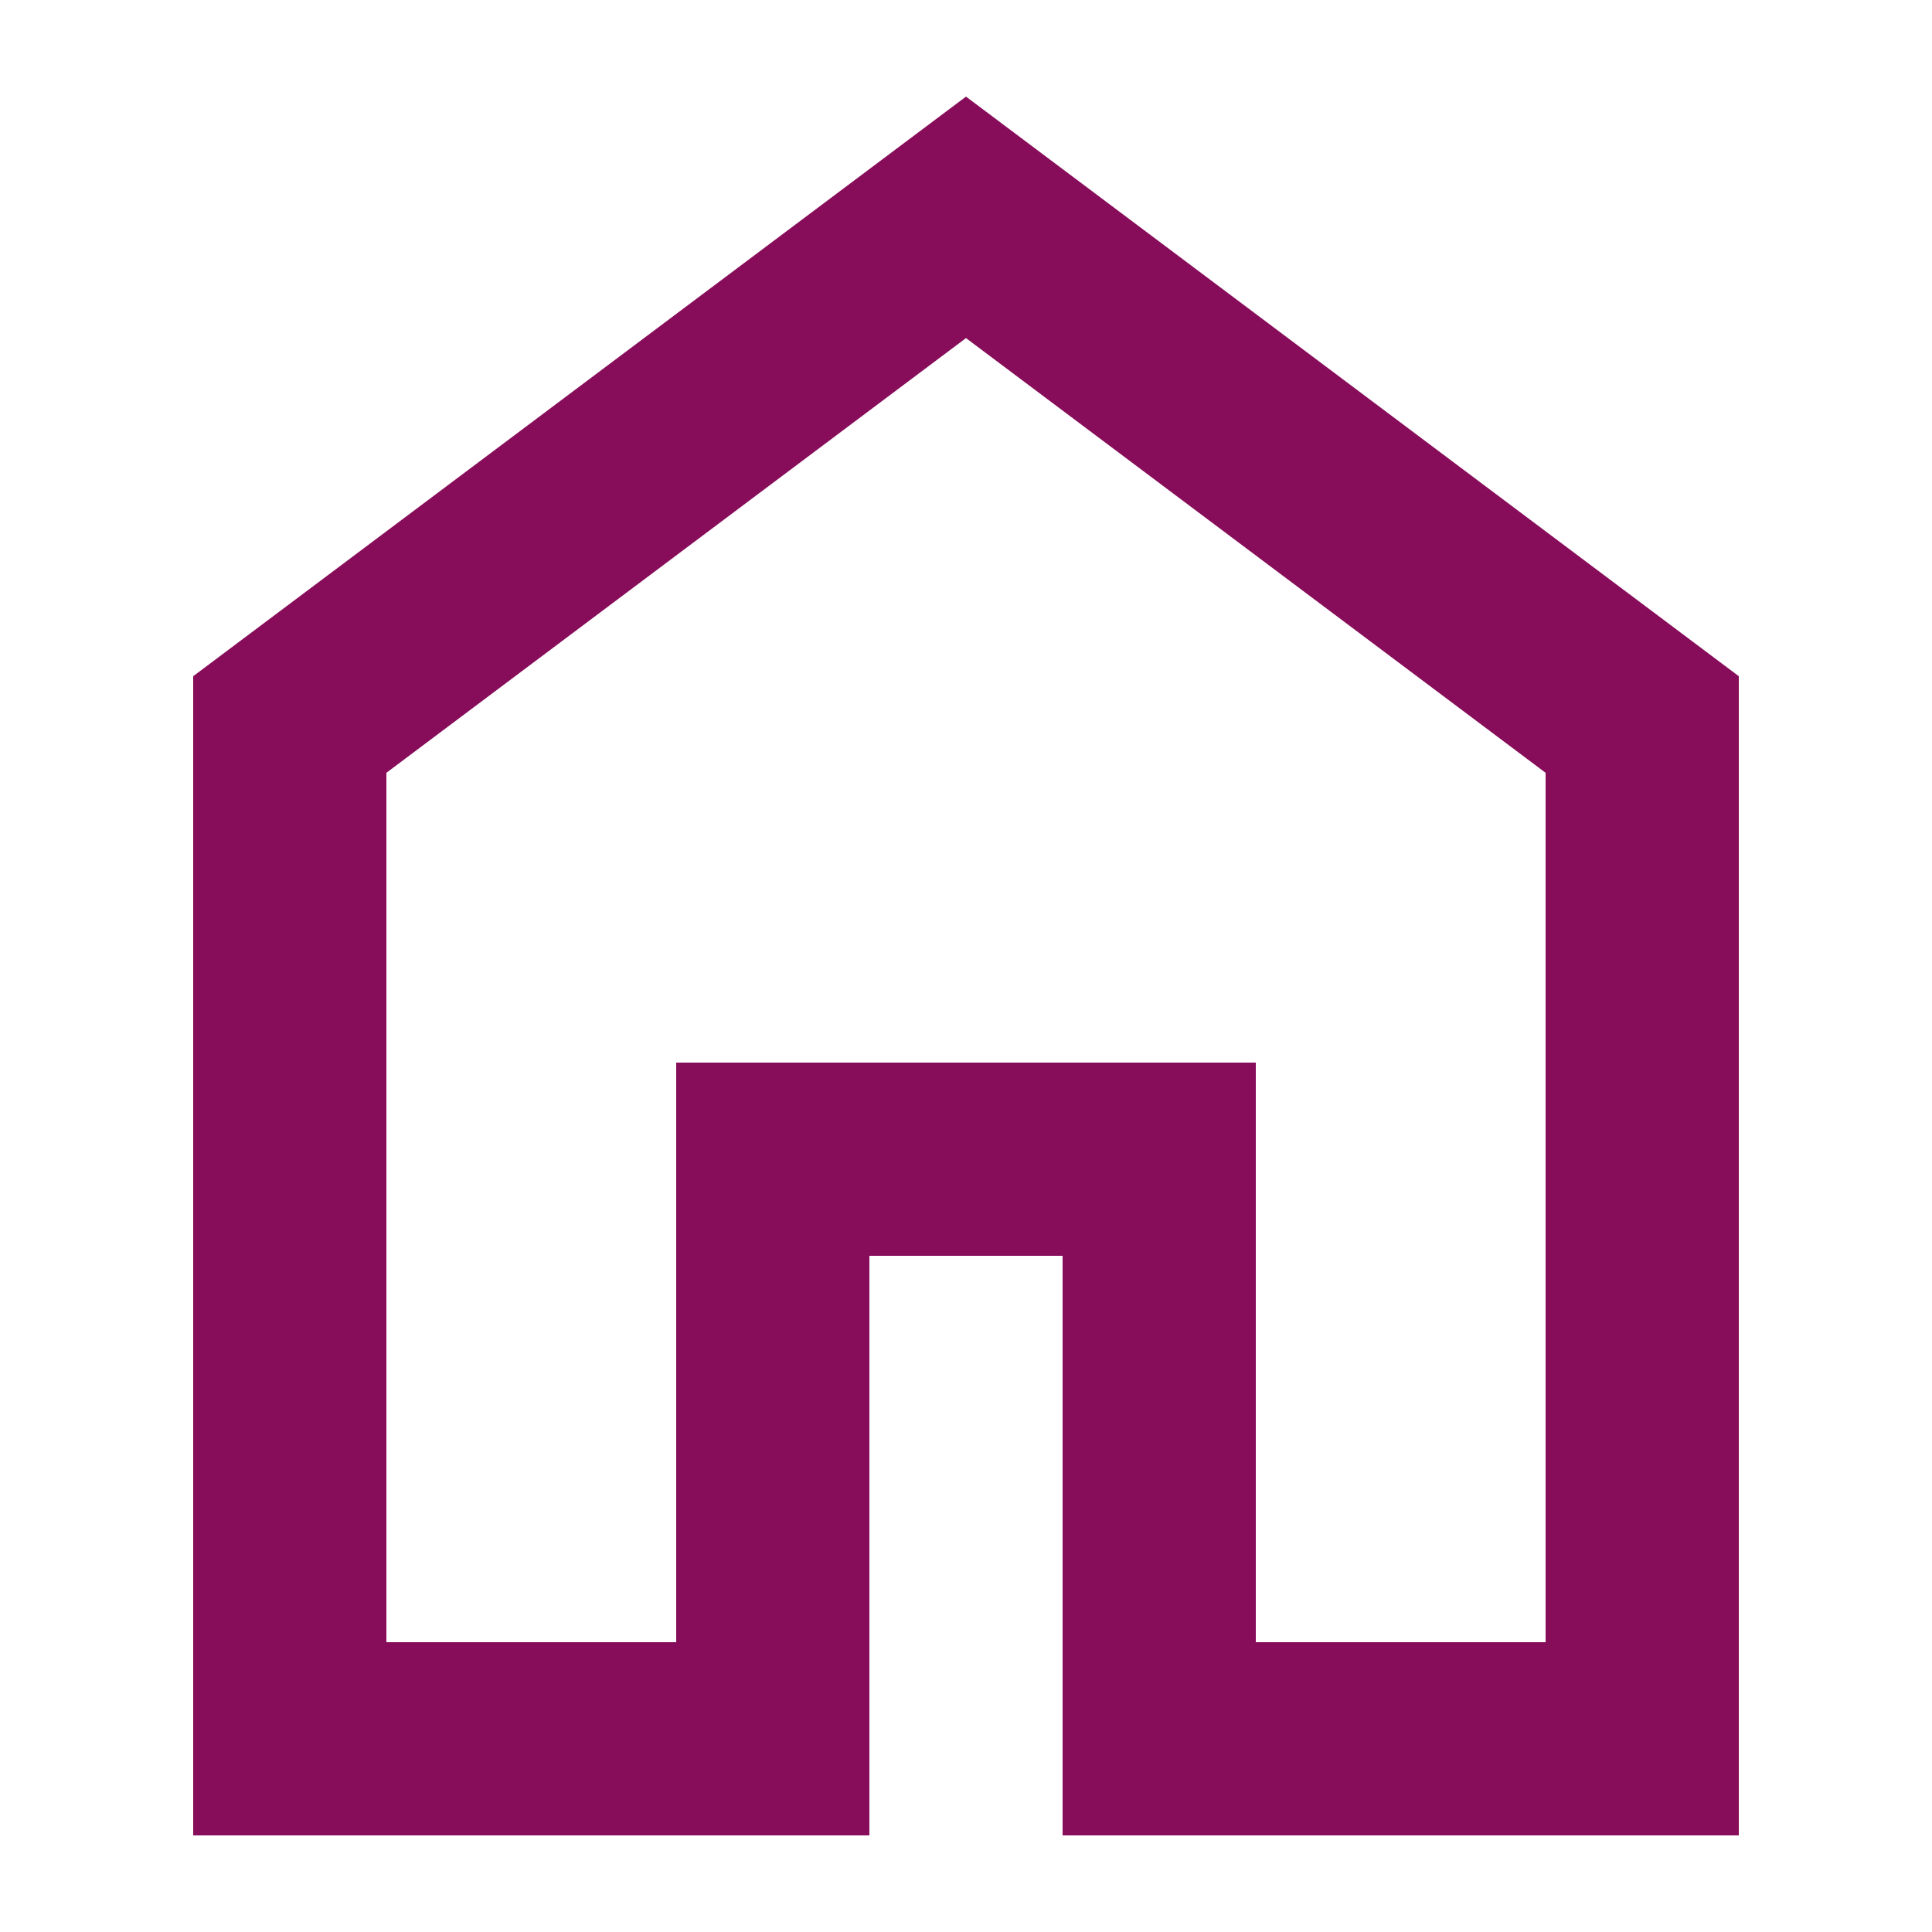
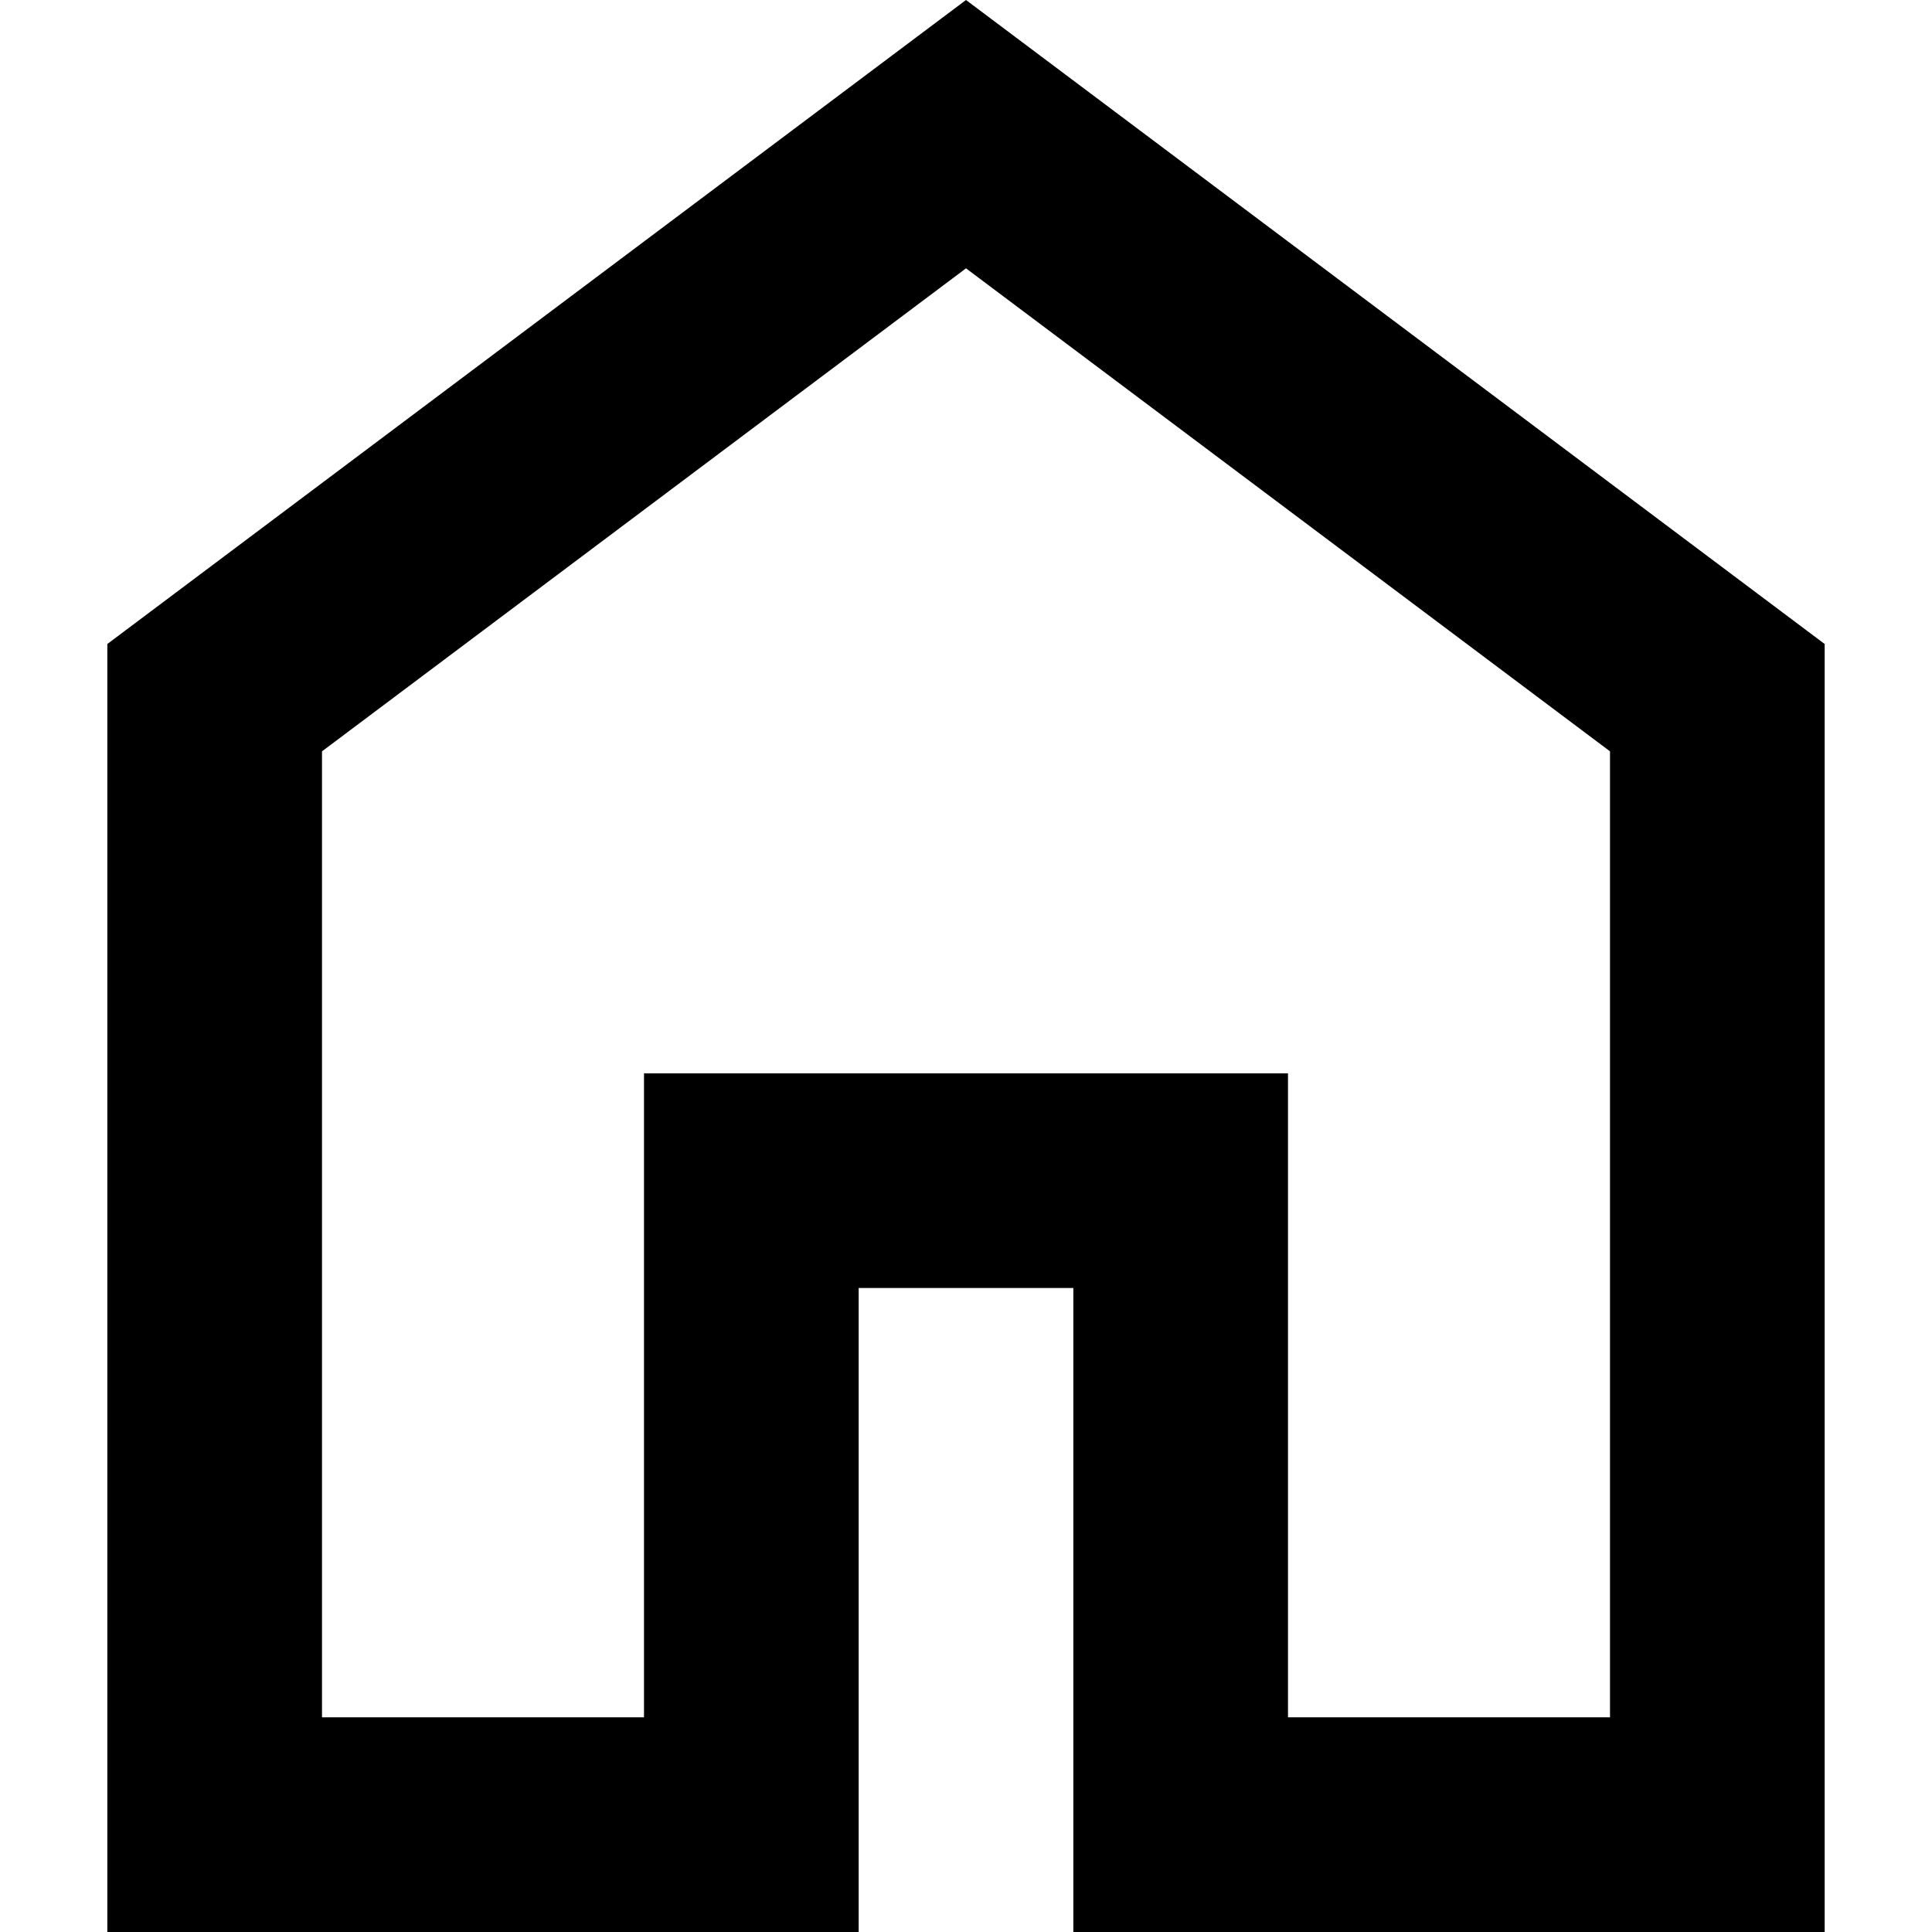
- <svg xmlns="http://www.w3.org/2000/svg" width="24" height="24" viewBox="2 2 20 20" fill="none">
-   <path d="M6 19H9V13H15V19H18V10L12 5.5L6 10V19ZM4 21V9L12 3L20 9V21H13V15H11V21H4Z" fill="#870D5A" />
+ <svg xmlns="http://www.w3.org/2000/svg" width="18" height="18" viewBox="0 0 18 18">
+   <path d="M 3,16 H 6 V 10 H 12 V 16 h 3 V 7 L 9,2.5 3,7 Z M 1,18 V 6 L 9,0 17,6 V 18 H 10 v -6 h -2 v 6 z" />
</svg>
